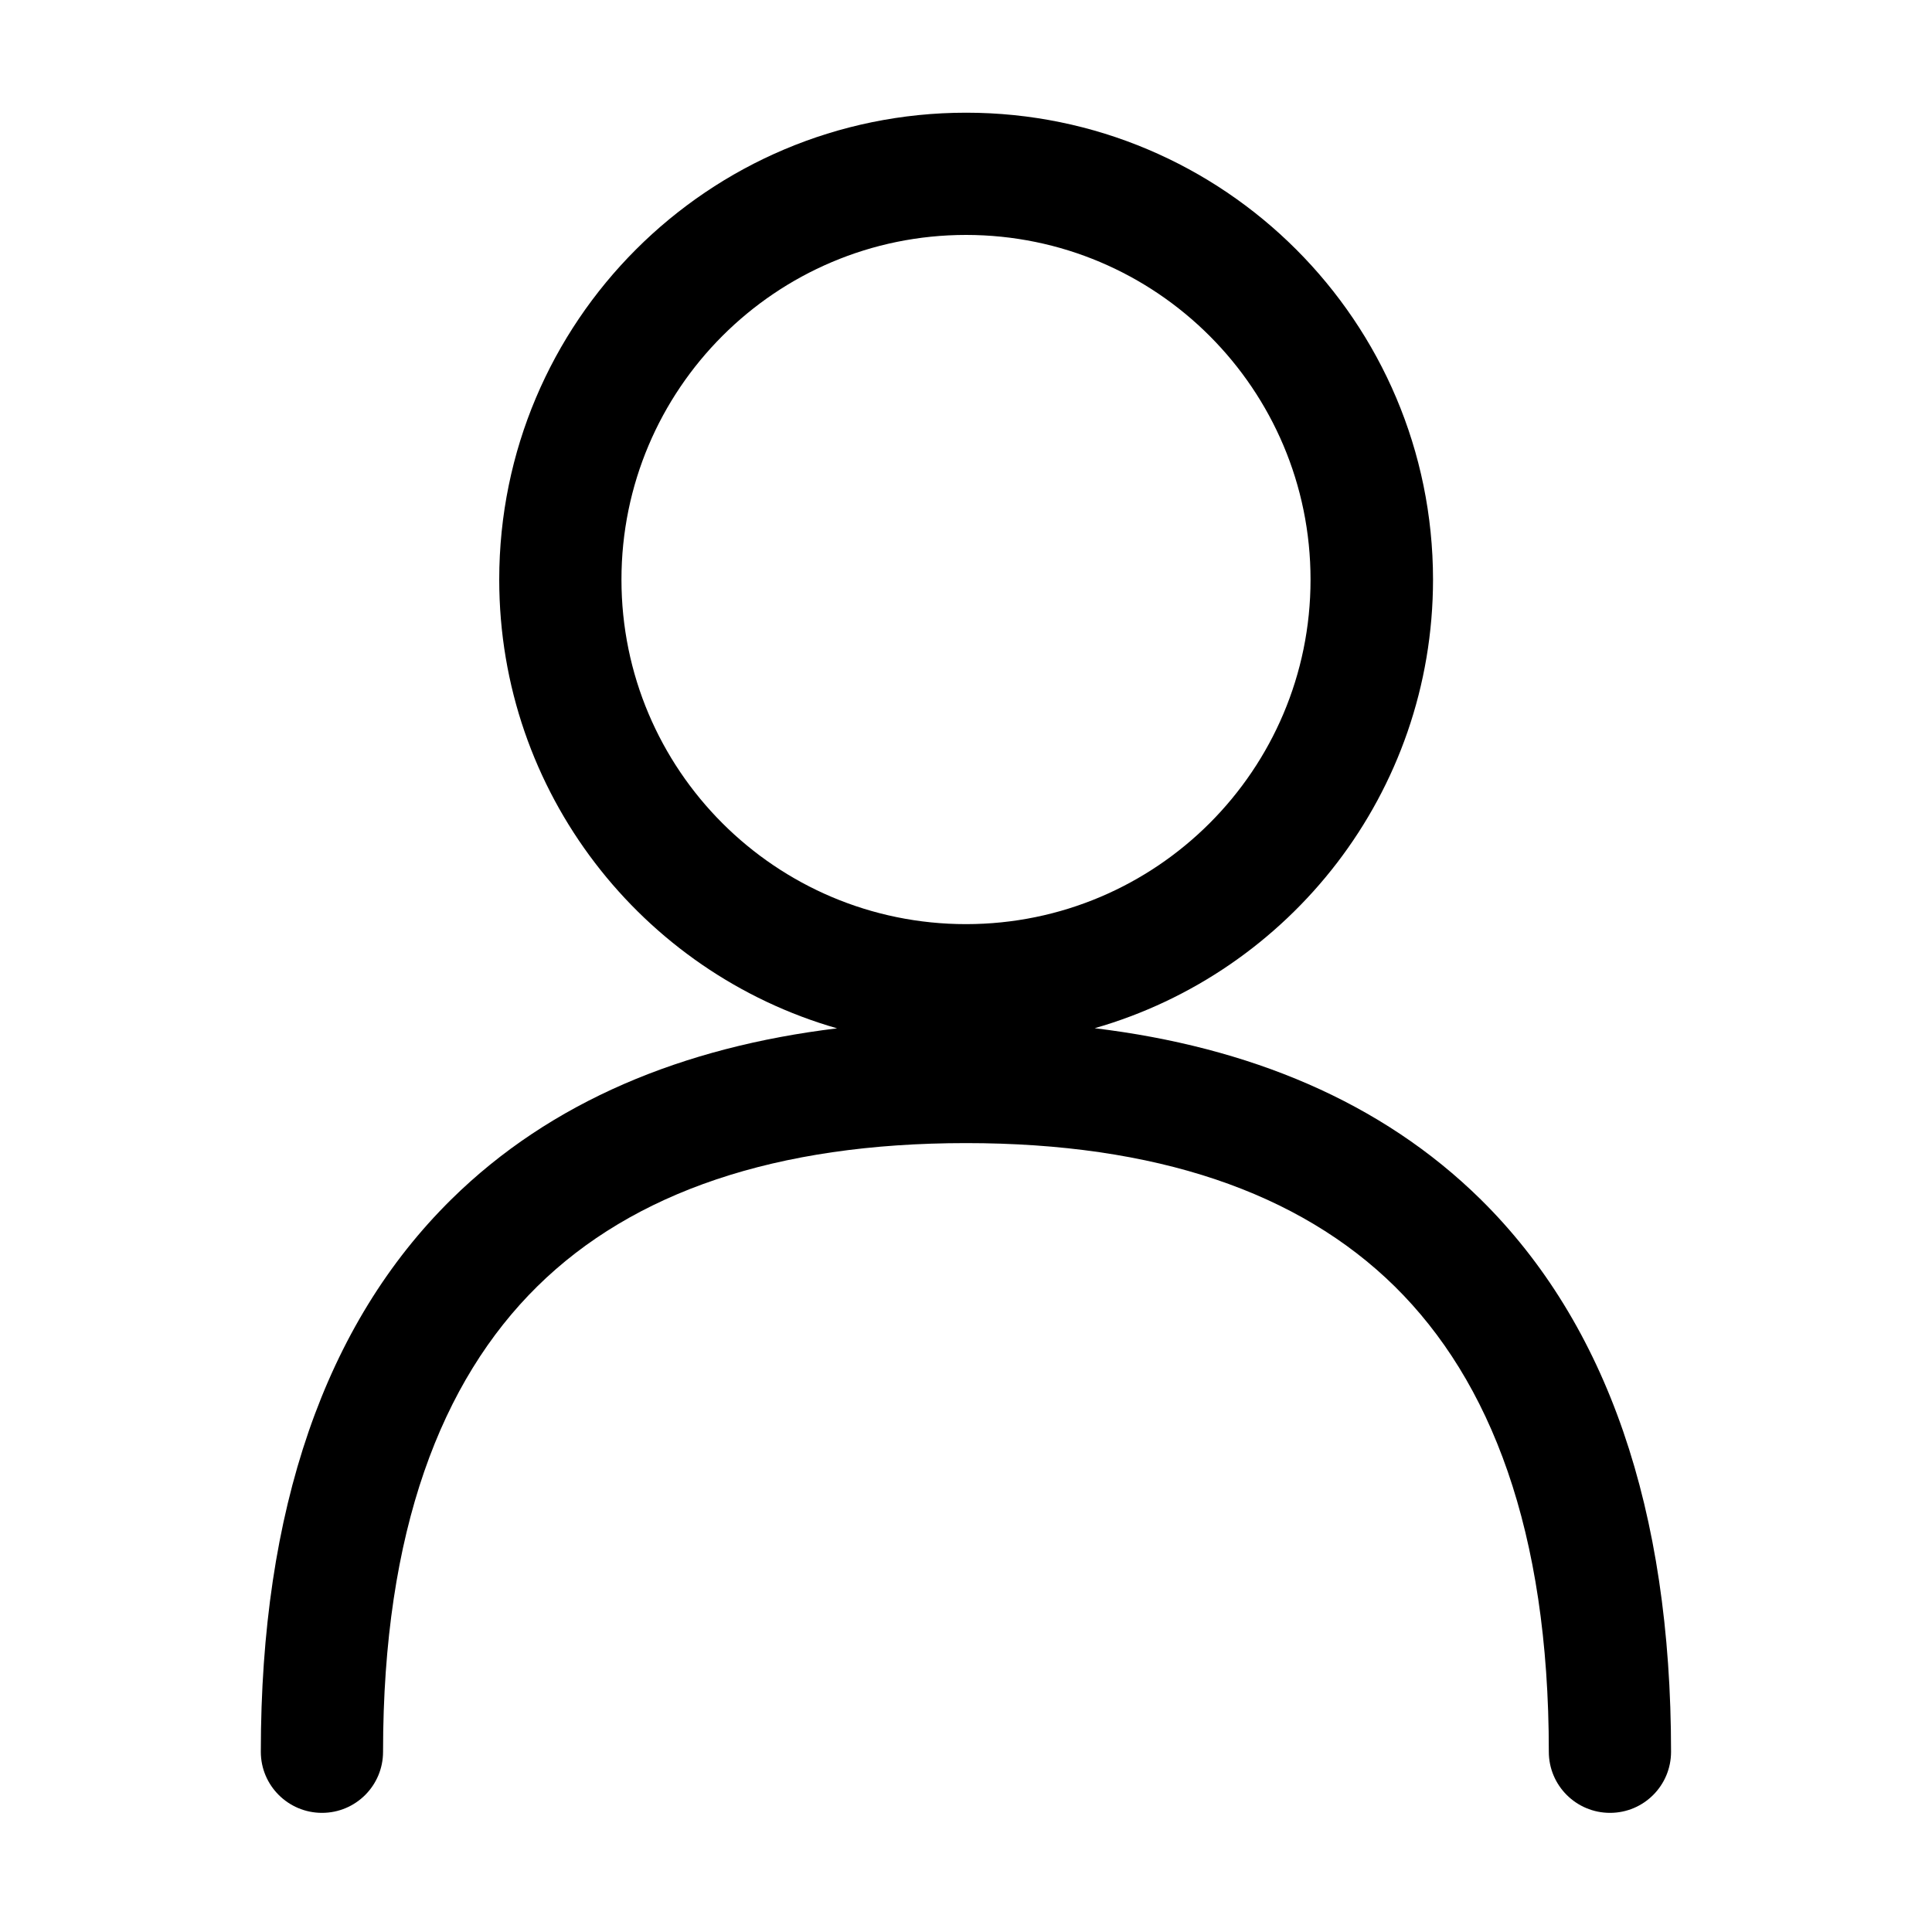
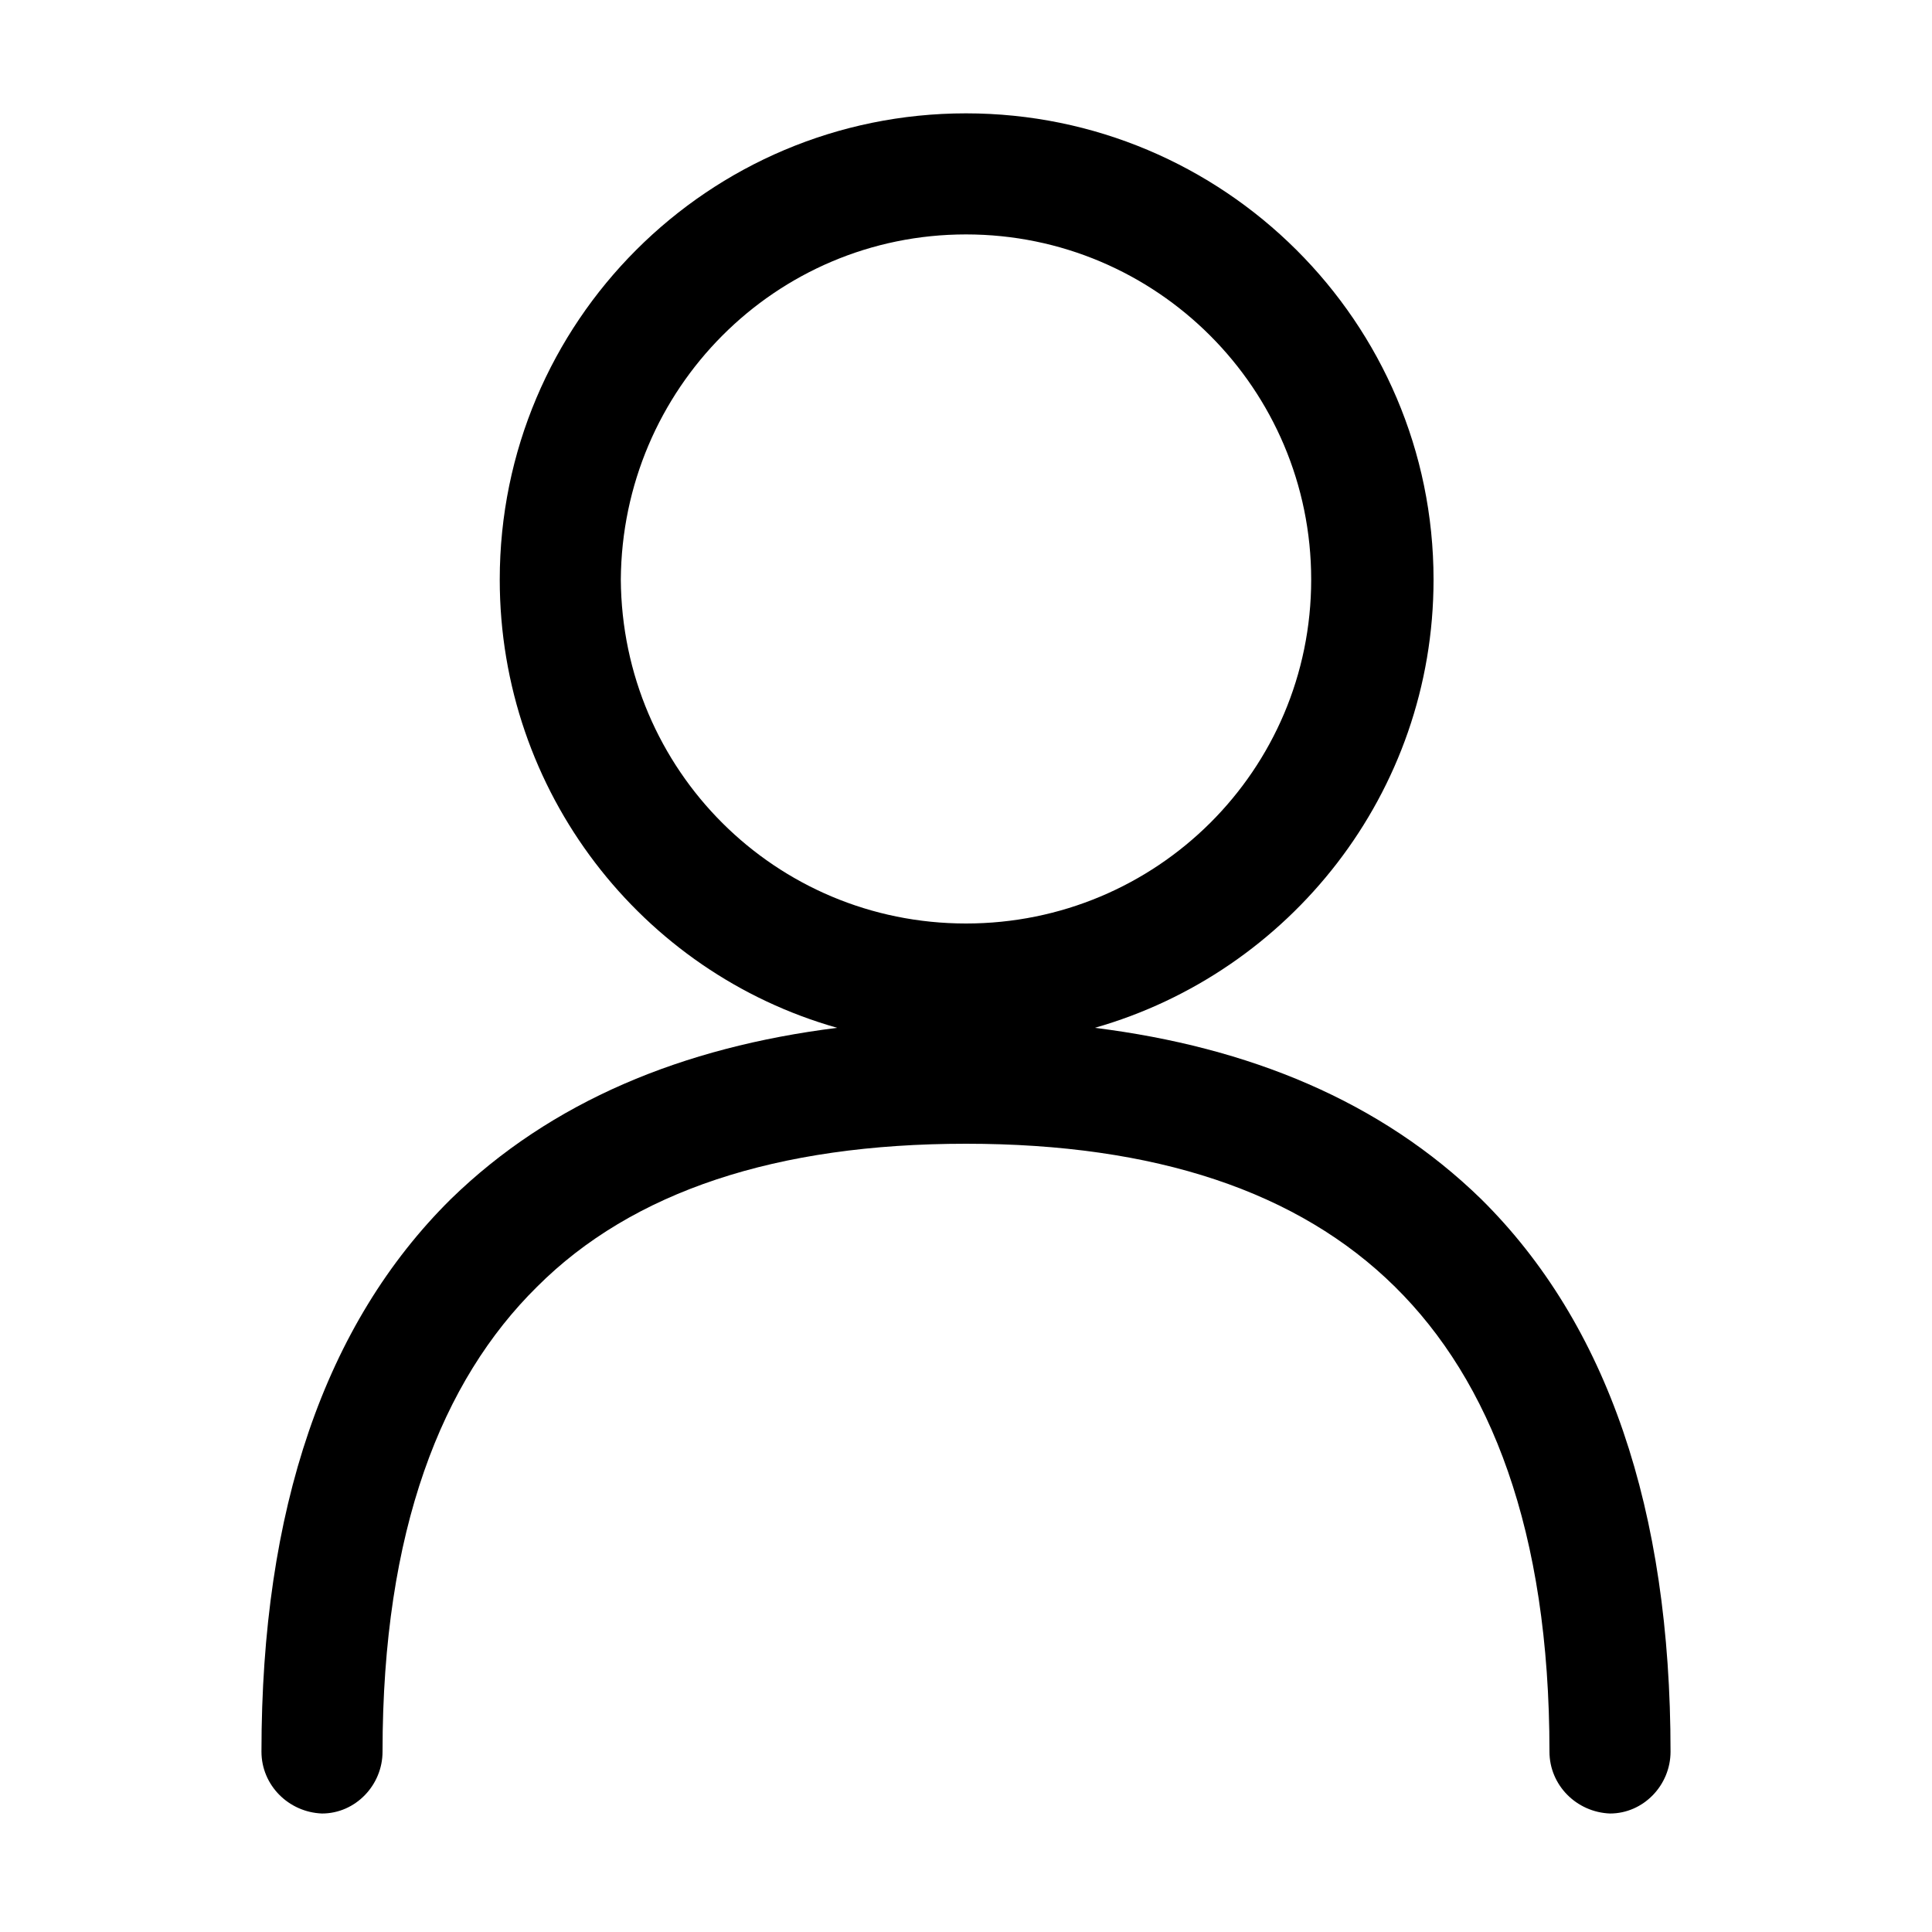
<svg xmlns="http://www.w3.org/2000/svg" width="15" height="15" viewBox="0 0 15 15" fill="none">
-   <path d="M7.501 0.875C9.502 0.875 11.125 2.498 11.126 4.5C11.125 6.155 10.015 7.549 8.499 7.983C9.696 8.128 10.723 8.551 11.496 9.312C12.477 10.28 12.974 11.721 12.974 13.601C12.974 13.863 12.762 14.075 12.5 14.075C12.238 14.075 12.025 13.863 12.025 13.601C12.025 11.881 11.572 10.721 10.829 9.988C10.084 9.255 8.973 8.875 7.5 8.875C6.027 8.875 4.915 9.255 4.171 9.988C3.428 10.721 2.974 11.881 2.974 13.601C2.974 13.863 2.762 14.075 2.5 14.075C2.238 14.075 2.025 13.863 2.025 13.601C2.025 11.721 2.522 10.28 3.504 9.312C4.276 8.551 5.303 8.129 6.499 7.984C4.984 7.55 3.876 6.154 3.876 4.5C3.876 2.498 5.499 0.875 7.501 0.875ZM7.501 1.824C6.023 1.824 4.825 3.023 4.825 4.5C4.825 5.977 6.023 7.175 7.501 7.175C8.978 7.174 10.175 5.977 10.175 4.5C10.175 3.023 8.978 1.825 7.501 1.824Z" fill="currentColor" />
+   <path d="M7.5 0.88C9.5 0.88 11.13 2.5 11.13 4.5C11.13 6.16 10.01 7.55 8.5 7.98C9.7 8.13 10.72 8.55 11.5 9.31C12.48 10.28 12.97 11.72 12.97 13.6C12.97 13.86 12.76 14.08 12.5 14.08C12.24 14.07 12.03 13.86 12.03 13.6C12.03 11.88 11.57 10.72 10.83 9.99C10.08 9.25 8.97 8.88 7.5 8.88C6.03 8.88 4.91 9.25 4.17 9.99C3.43 10.72 2.97 11.88 2.97 13.6C2.97 13.86 2.76 14.08 2.5 14.08C2.24 14.07 2.03 13.86 2.03 13.6C2.03 11.72 2.52 10.28 3.5 9.31C4.28 8.55 5.3 8.13 6.5 7.98C4.98 7.55 3.88 6.15 3.88 4.5C3.88 2.5 5.5 0.88 7.5 0.88ZM7.5 1.82C6.02 1.82 4.83 3.02 4.82 4.5C4.83 5.98 6.02 7.17 7.5 7.17C8.98 7.17 10.18 5.98 10.18 4.5C10.18 3.02 8.98 1.82 7.5 1.82Z" fill="currentColor" />
</svg>
